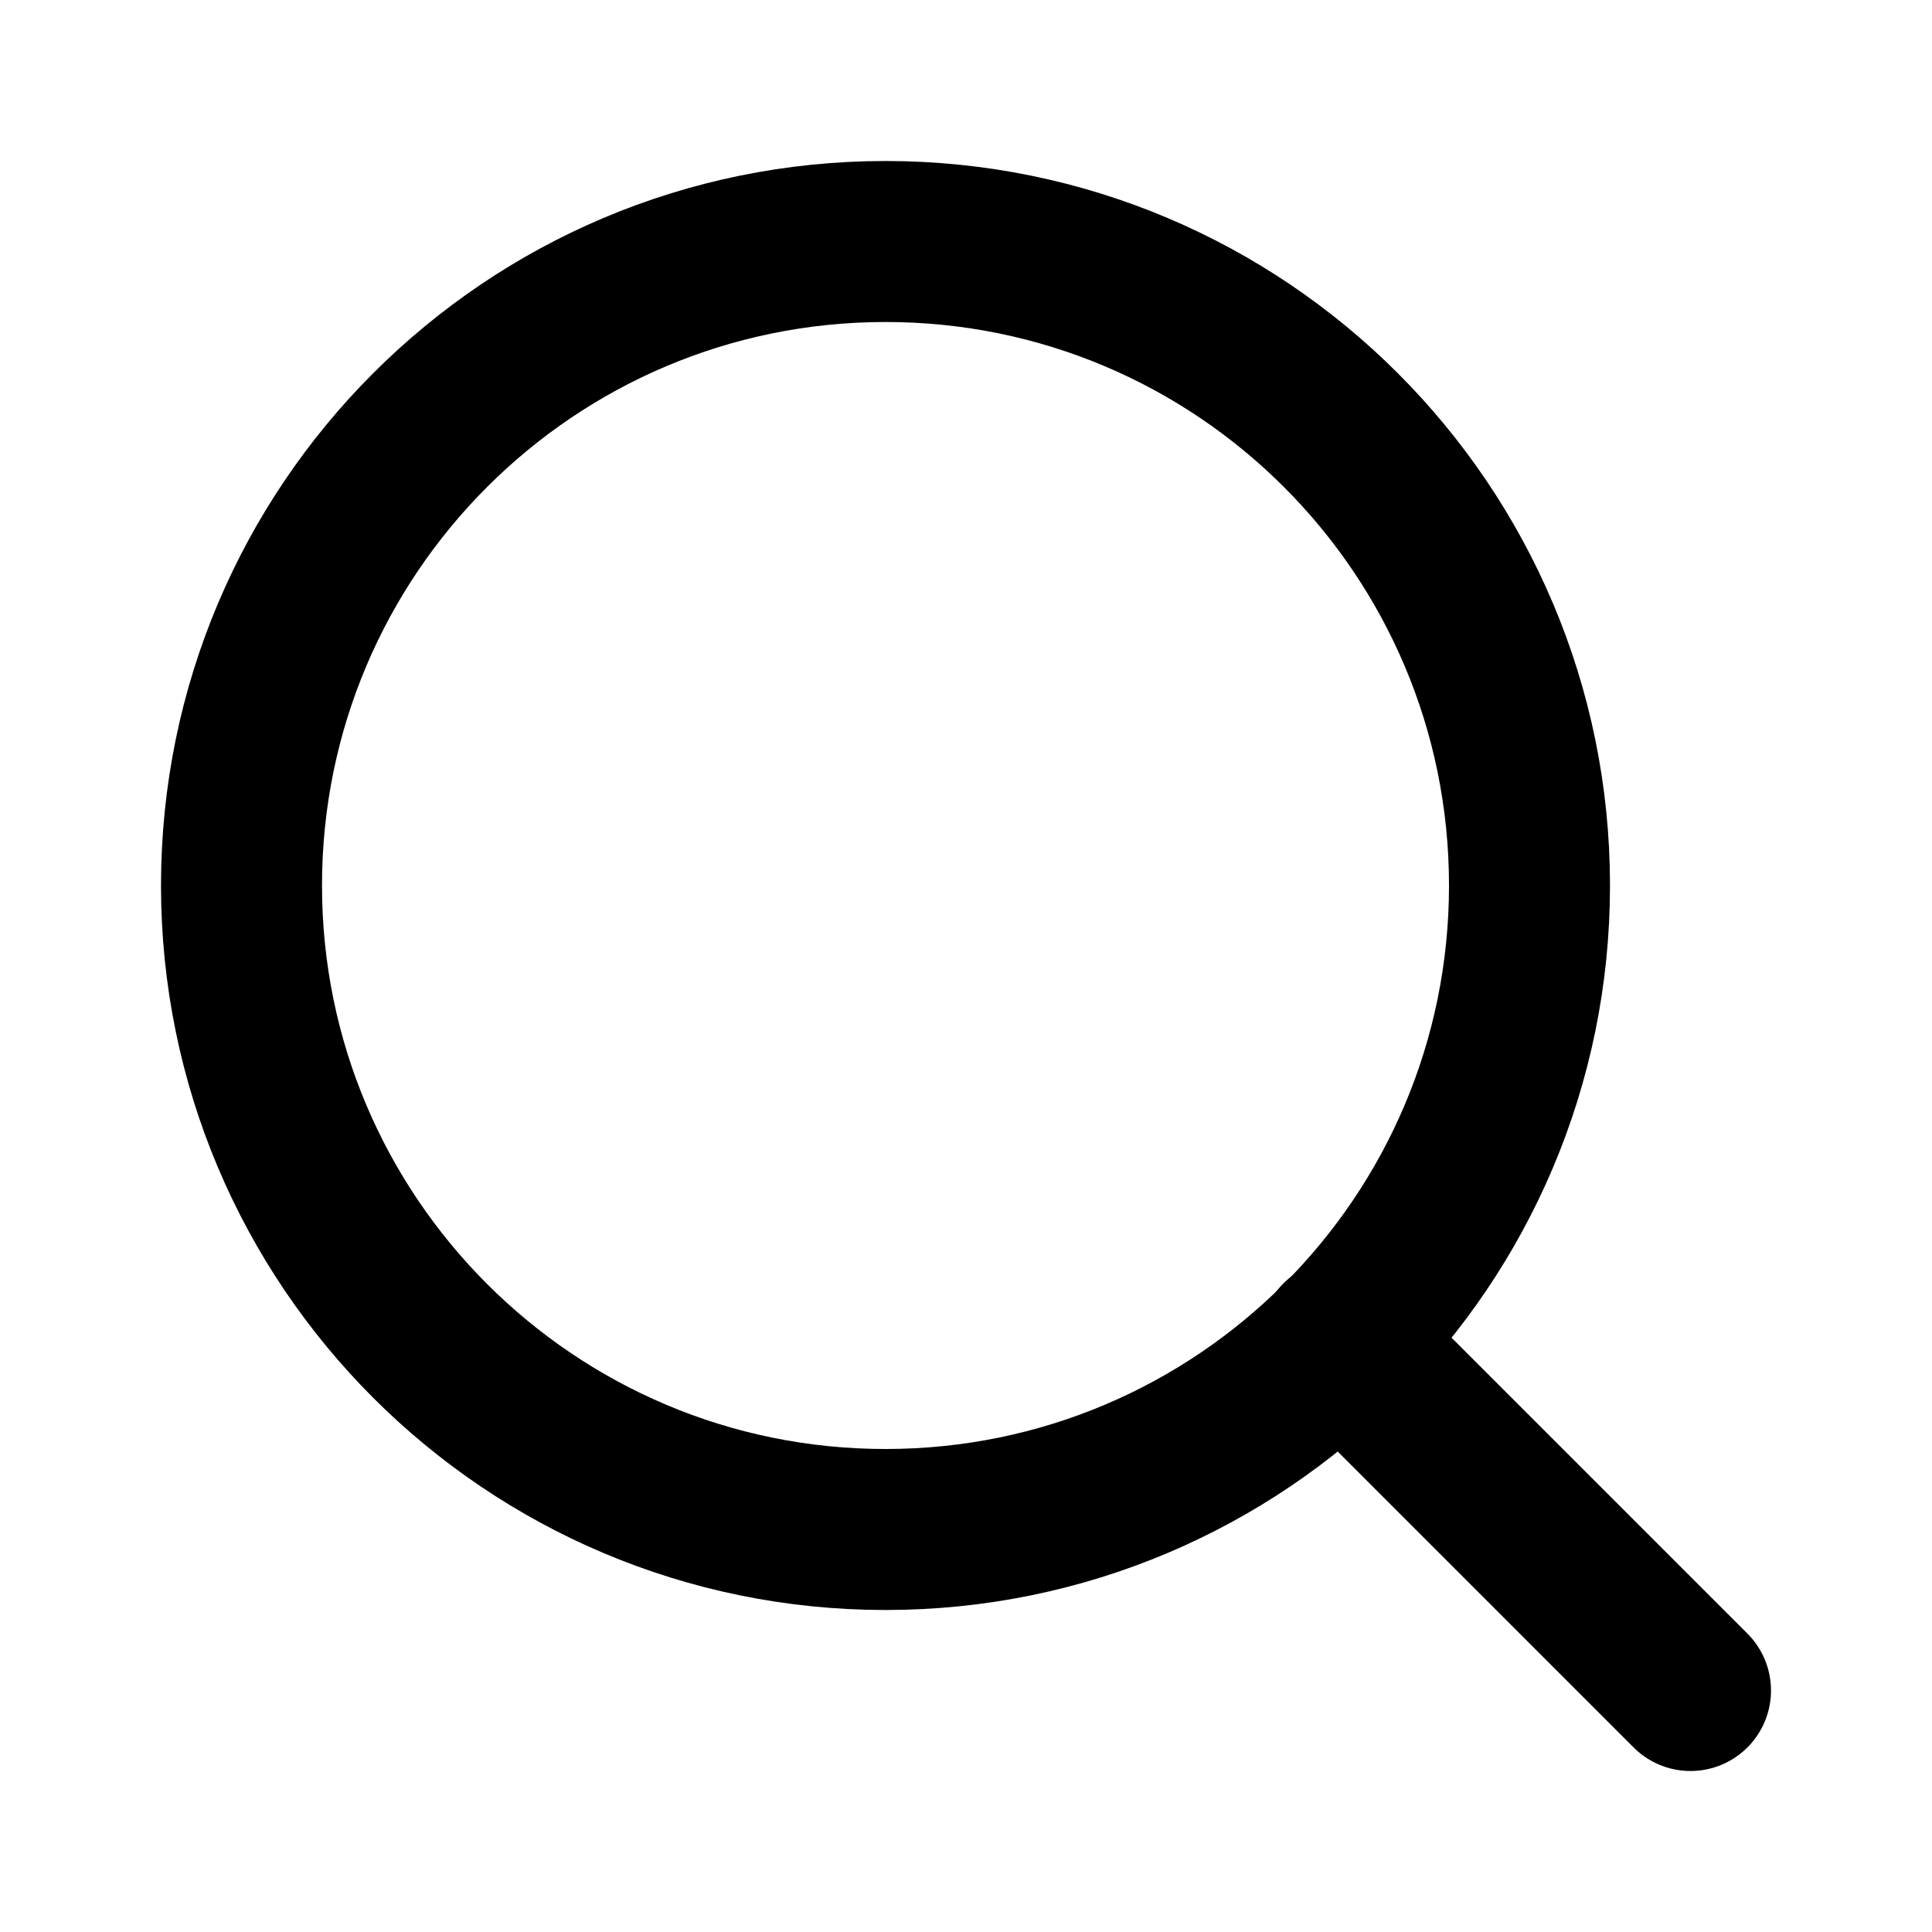
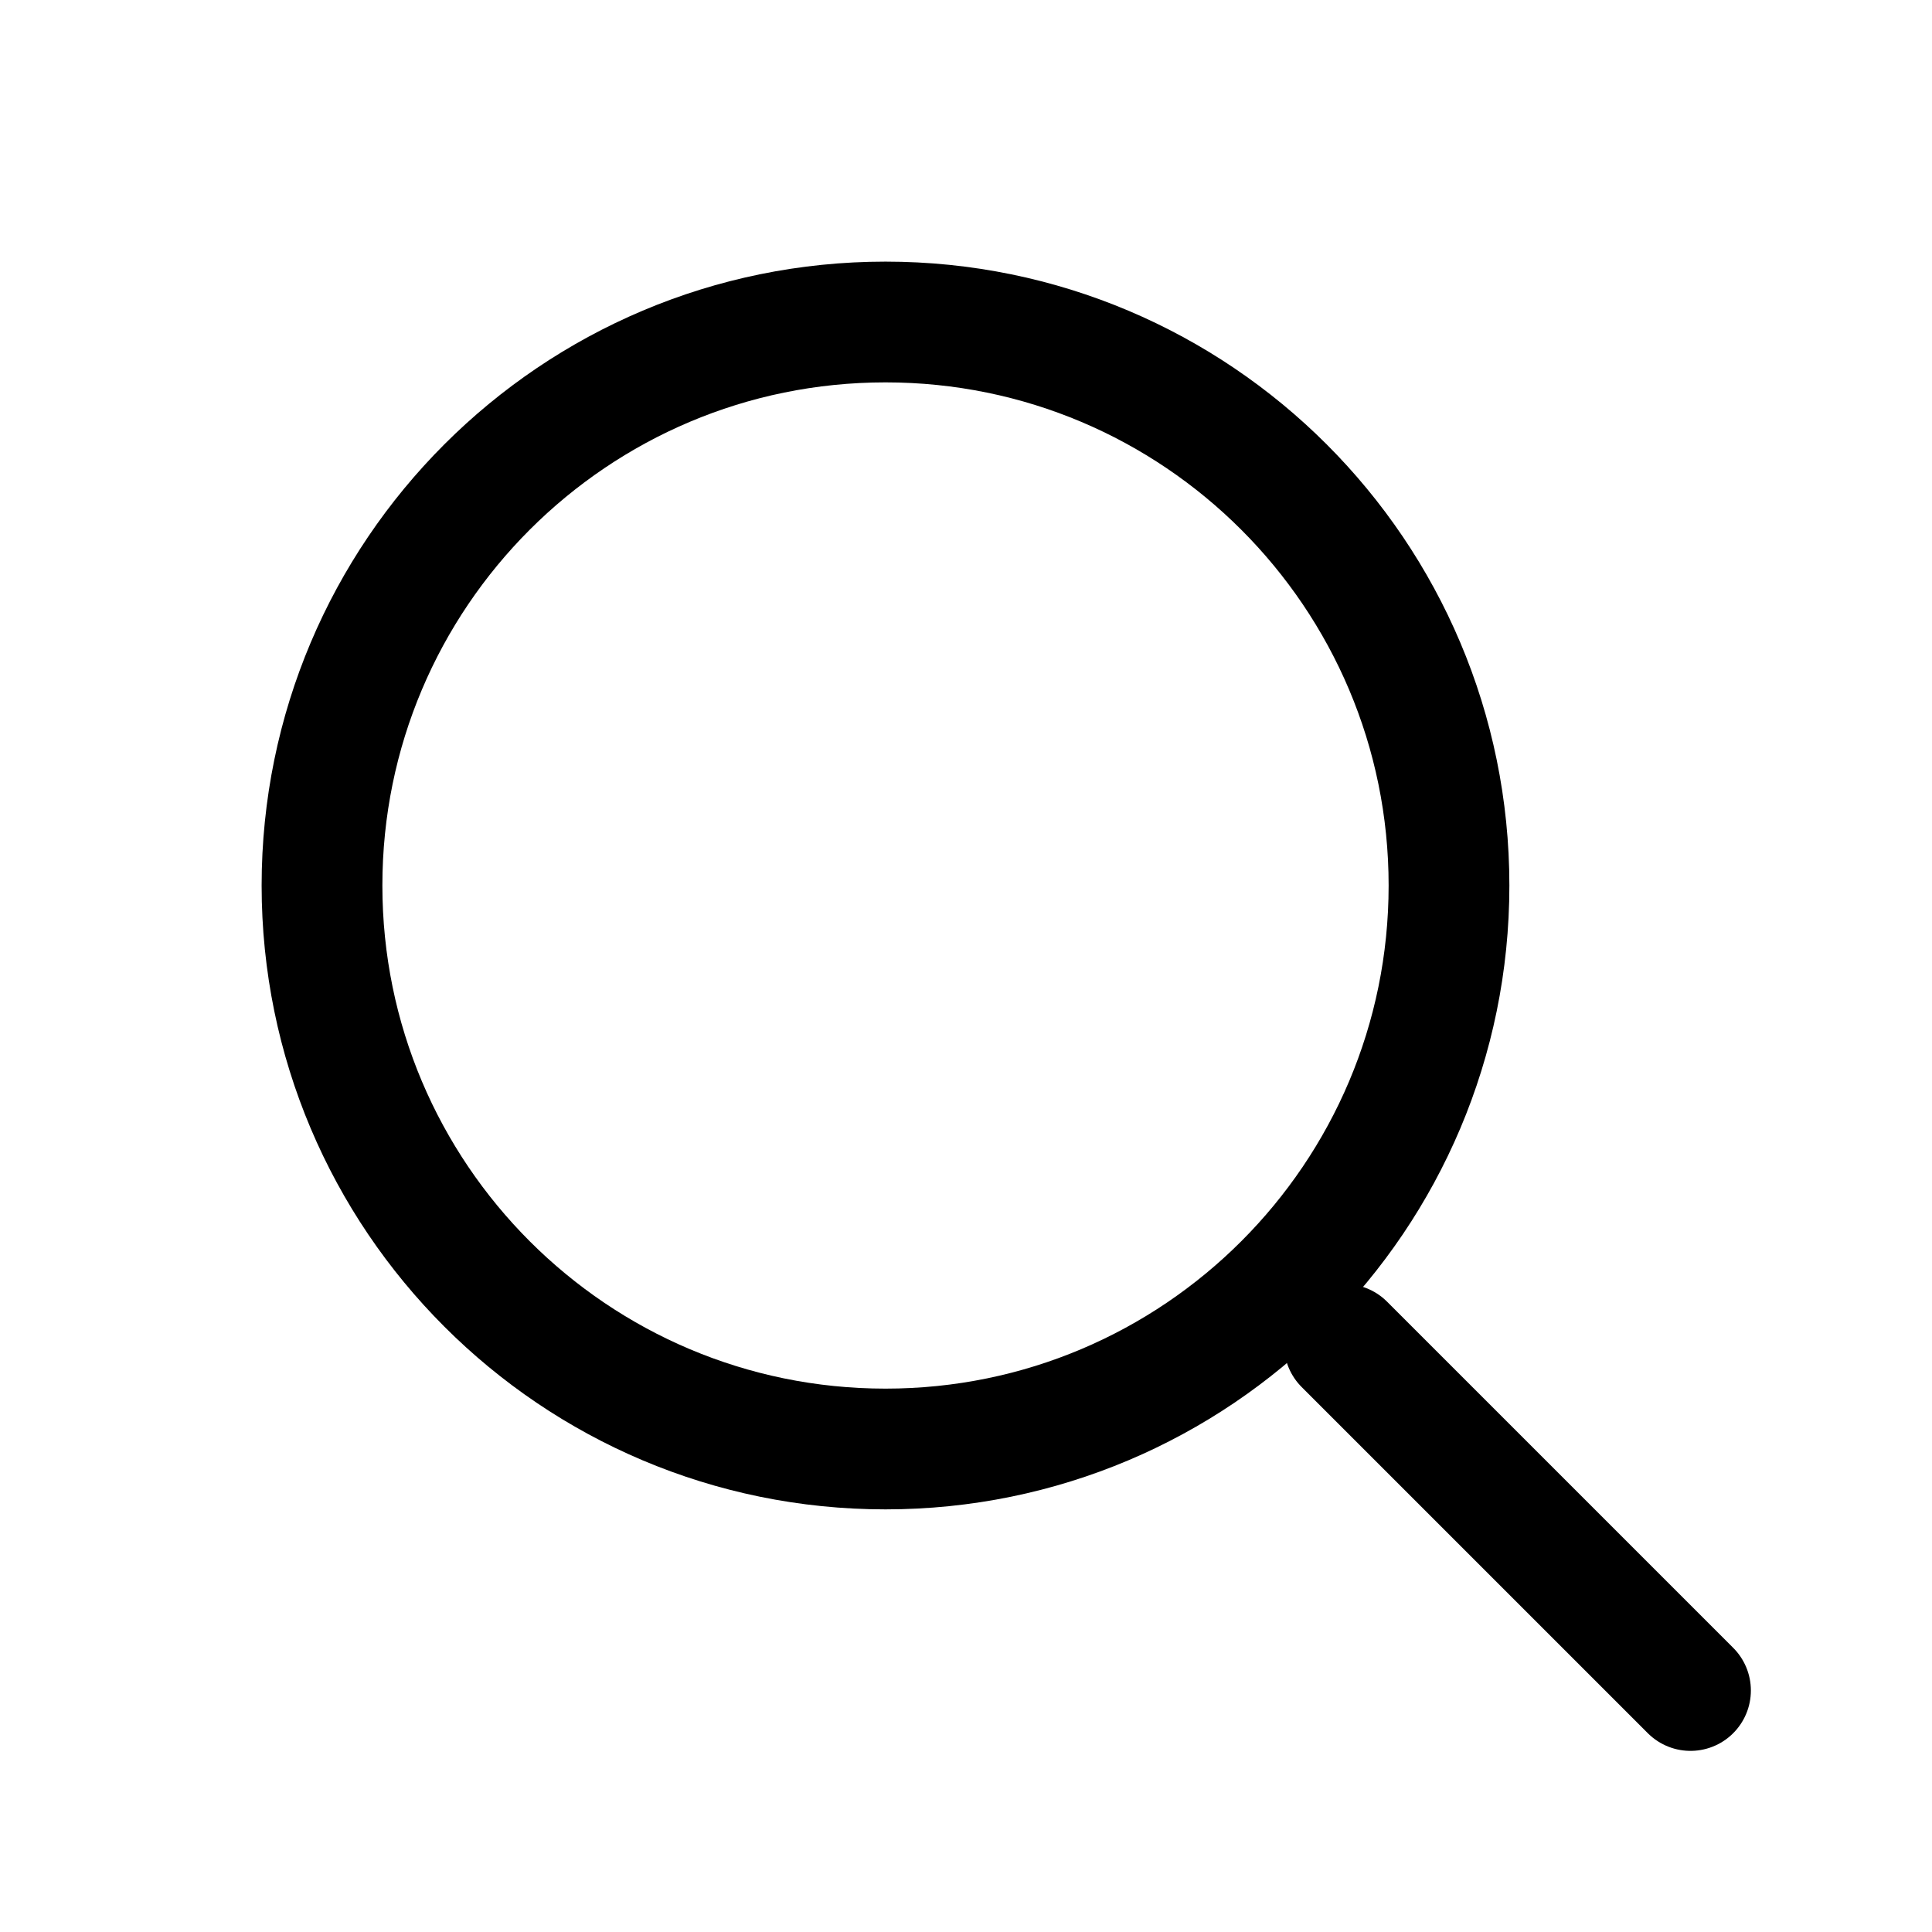
- <svg xmlns="http://www.w3.org/2000/svg" width="24" height="24" viewBox="0 0 24 24" fill="none" stroke="currentColor" stroke-width="2" stroke-linecap="round" stroke-linejoin="round">
-   <circle cx="11" cy="11" r="8" />
-   <line x1="21" y1="21" x2="16.65" y2="16.65" />
+ <svg xmlns="http://www.w3.org/2000/svg" width="24" height="24" viewBox="0 0 24 24" fill="none" stroke="currentColor" stroke-width="1.5" stroke-linecap="round" stroke-linejoin="round">
+   <circle cx="11" cy="11" r="7" />
+   <path d="m21 21-4.3-4.3" />
</svg>
